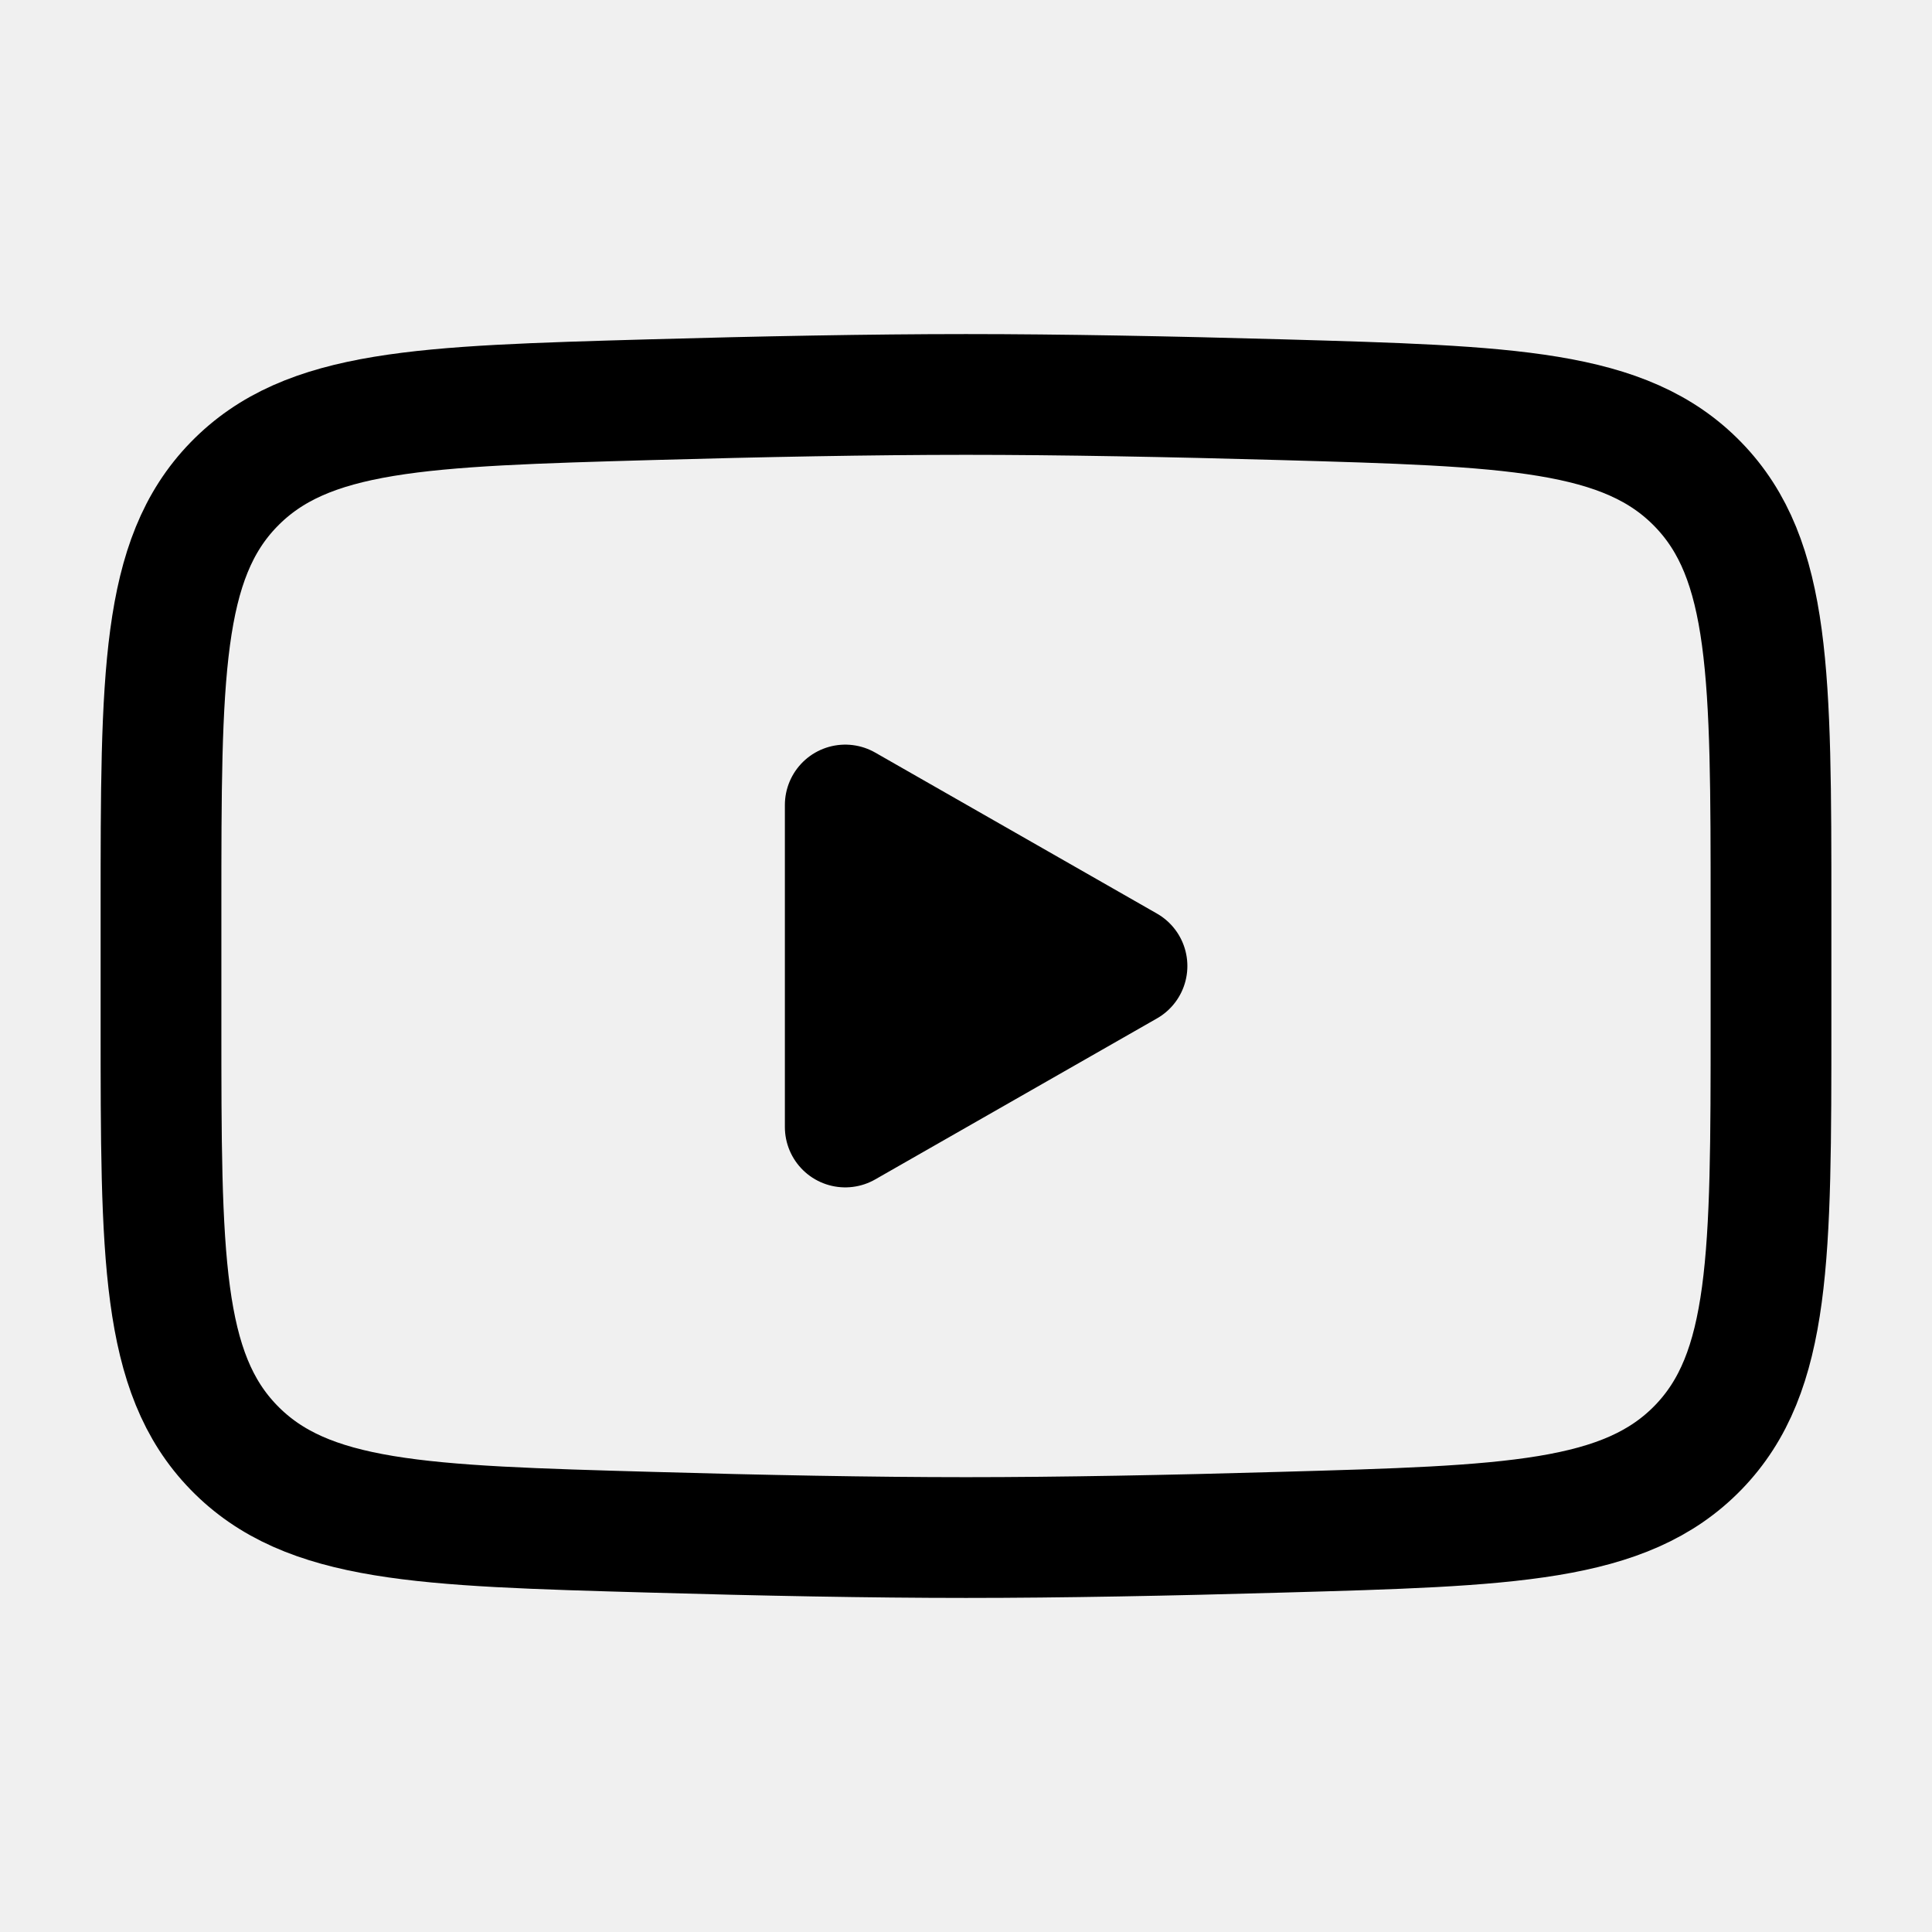
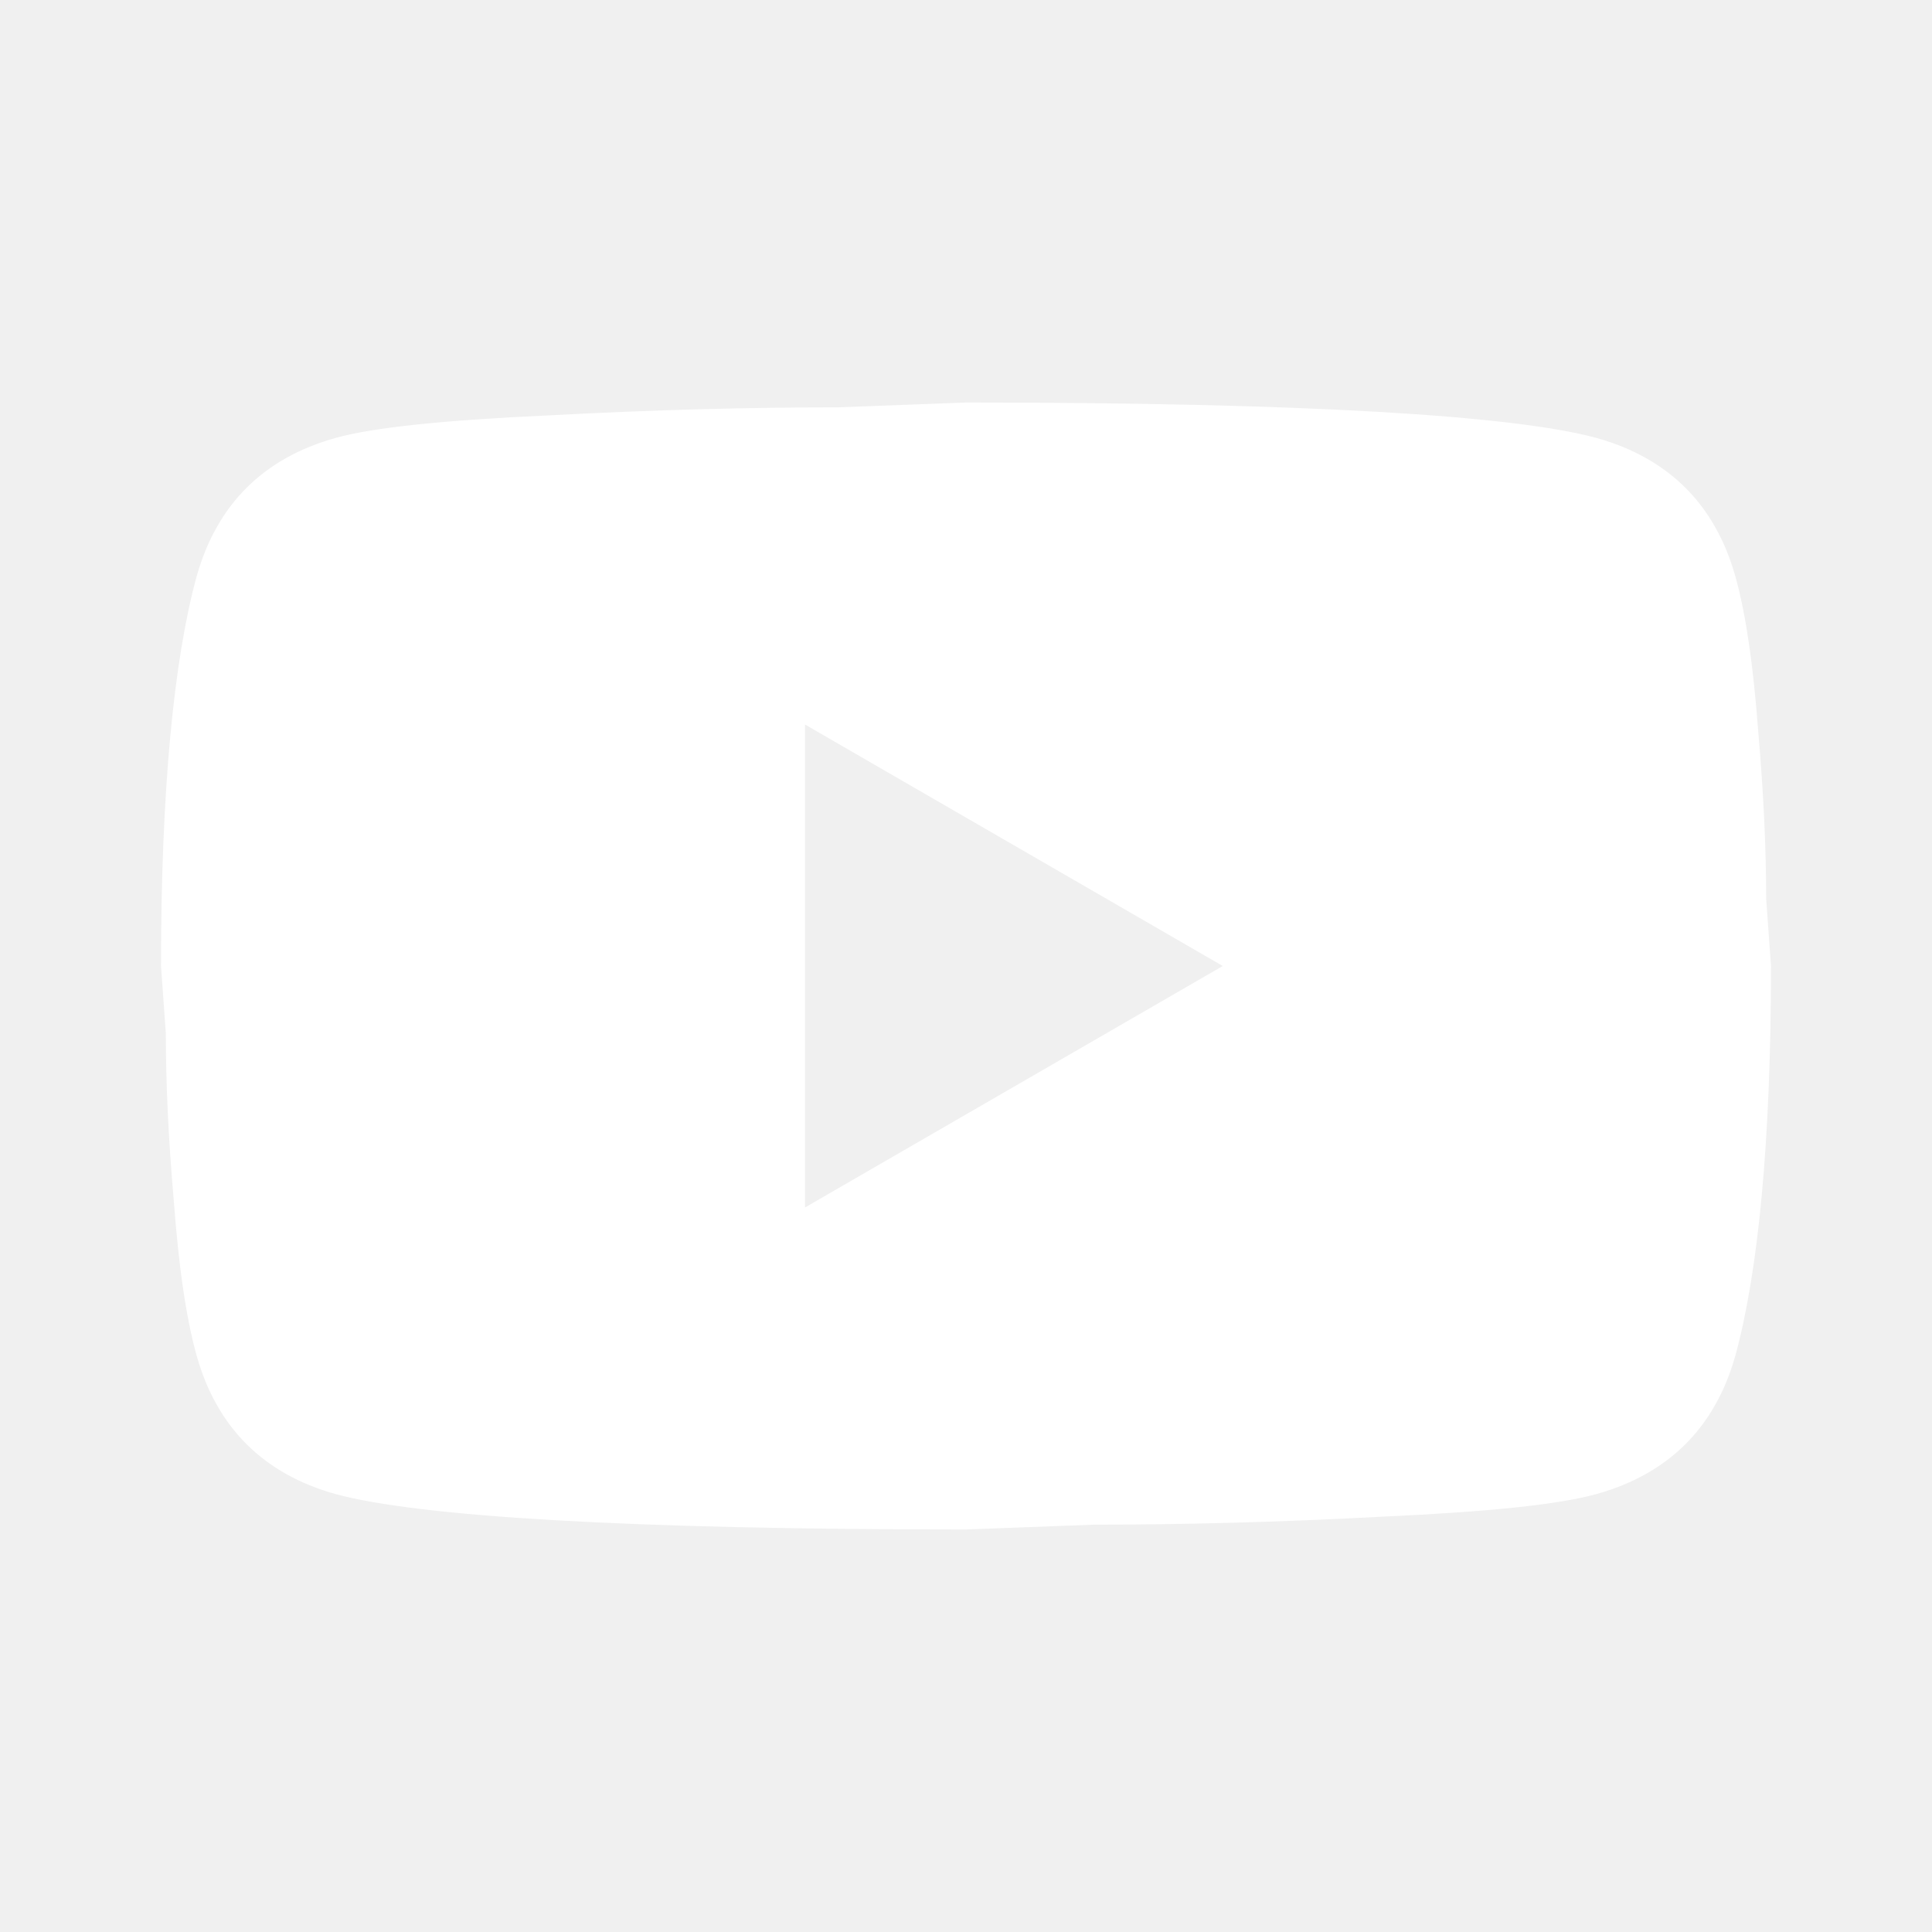
- <svg xmlns="http://www.w3.org/2000/svg" width="1em" height="1em" viewBox="0 0 24 24">
-   <g fill="none" stroke="currentColor" stroke-width="1.5">
-     <path fill="currentColor" stroke-linecap="round" stroke-linejoin="round" d="m14 12l-3.5 2v-4z" />
-     <path d="M2 12.708v-1.416c0-2.895 0-4.343.905-5.274c.906-.932 2.332-.972 5.183-1.053C9.438 4.927 10.818 4.9 12 4.9s2.561.027 3.912.065c2.851.081 4.277.121 5.182 1.053S22 8.398 22 11.292v1.415c0 2.896 0 4.343-.905 5.275c-.906.931-2.331.972-5.183 1.052c-1.35.039-2.73.066-3.912.066s-2.561-.027-3.912-.066c-2.851-.08-4.277-.12-5.183-1.052S2 15.602 2 12.708Z" />
-   </g>
+ <svg xmlns="http://www.w3.org/2000/svg" width="44" height="44" viewBox="0 0 44 44" fill="none">
+   <path d="M18.333 27.5L27.848 22L18.333 16.5V27.5ZM39.527 13.145C39.765 14.007 39.93 15.162 40.04 16.628C40.168 18.095 40.223 19.36 40.223 20.46L40.333 22C40.333 26.015 40.04 28.967 39.527 30.855C39.068 32.505 38.005 33.568 36.355 34.027C35.493 34.265 33.917 34.43 31.497 34.54C29.113 34.668 26.932 34.723 24.915 34.723L22 34.833C14.318 34.833 9.533 34.54 7.645 34.027C5.995 33.568 4.932 32.505 4.473 30.855C4.235 29.993 4.07 28.838 3.96 27.372C3.832 25.905 3.777 24.64 3.777 23.54L3.667 22C3.667 17.985 3.96 15.033 4.473 13.145C4.932 11.495 5.995 10.432 7.645 9.973C8.507 9.735 10.083 9.57 12.503 9.46C14.887 9.332 17.068 9.277 19.085 9.277L22 9.167C29.682 9.167 34.467 9.46 36.355 9.973C38.005 10.432 39.068 11.495 39.527 13.145Z" fill="white" />
</svg>
